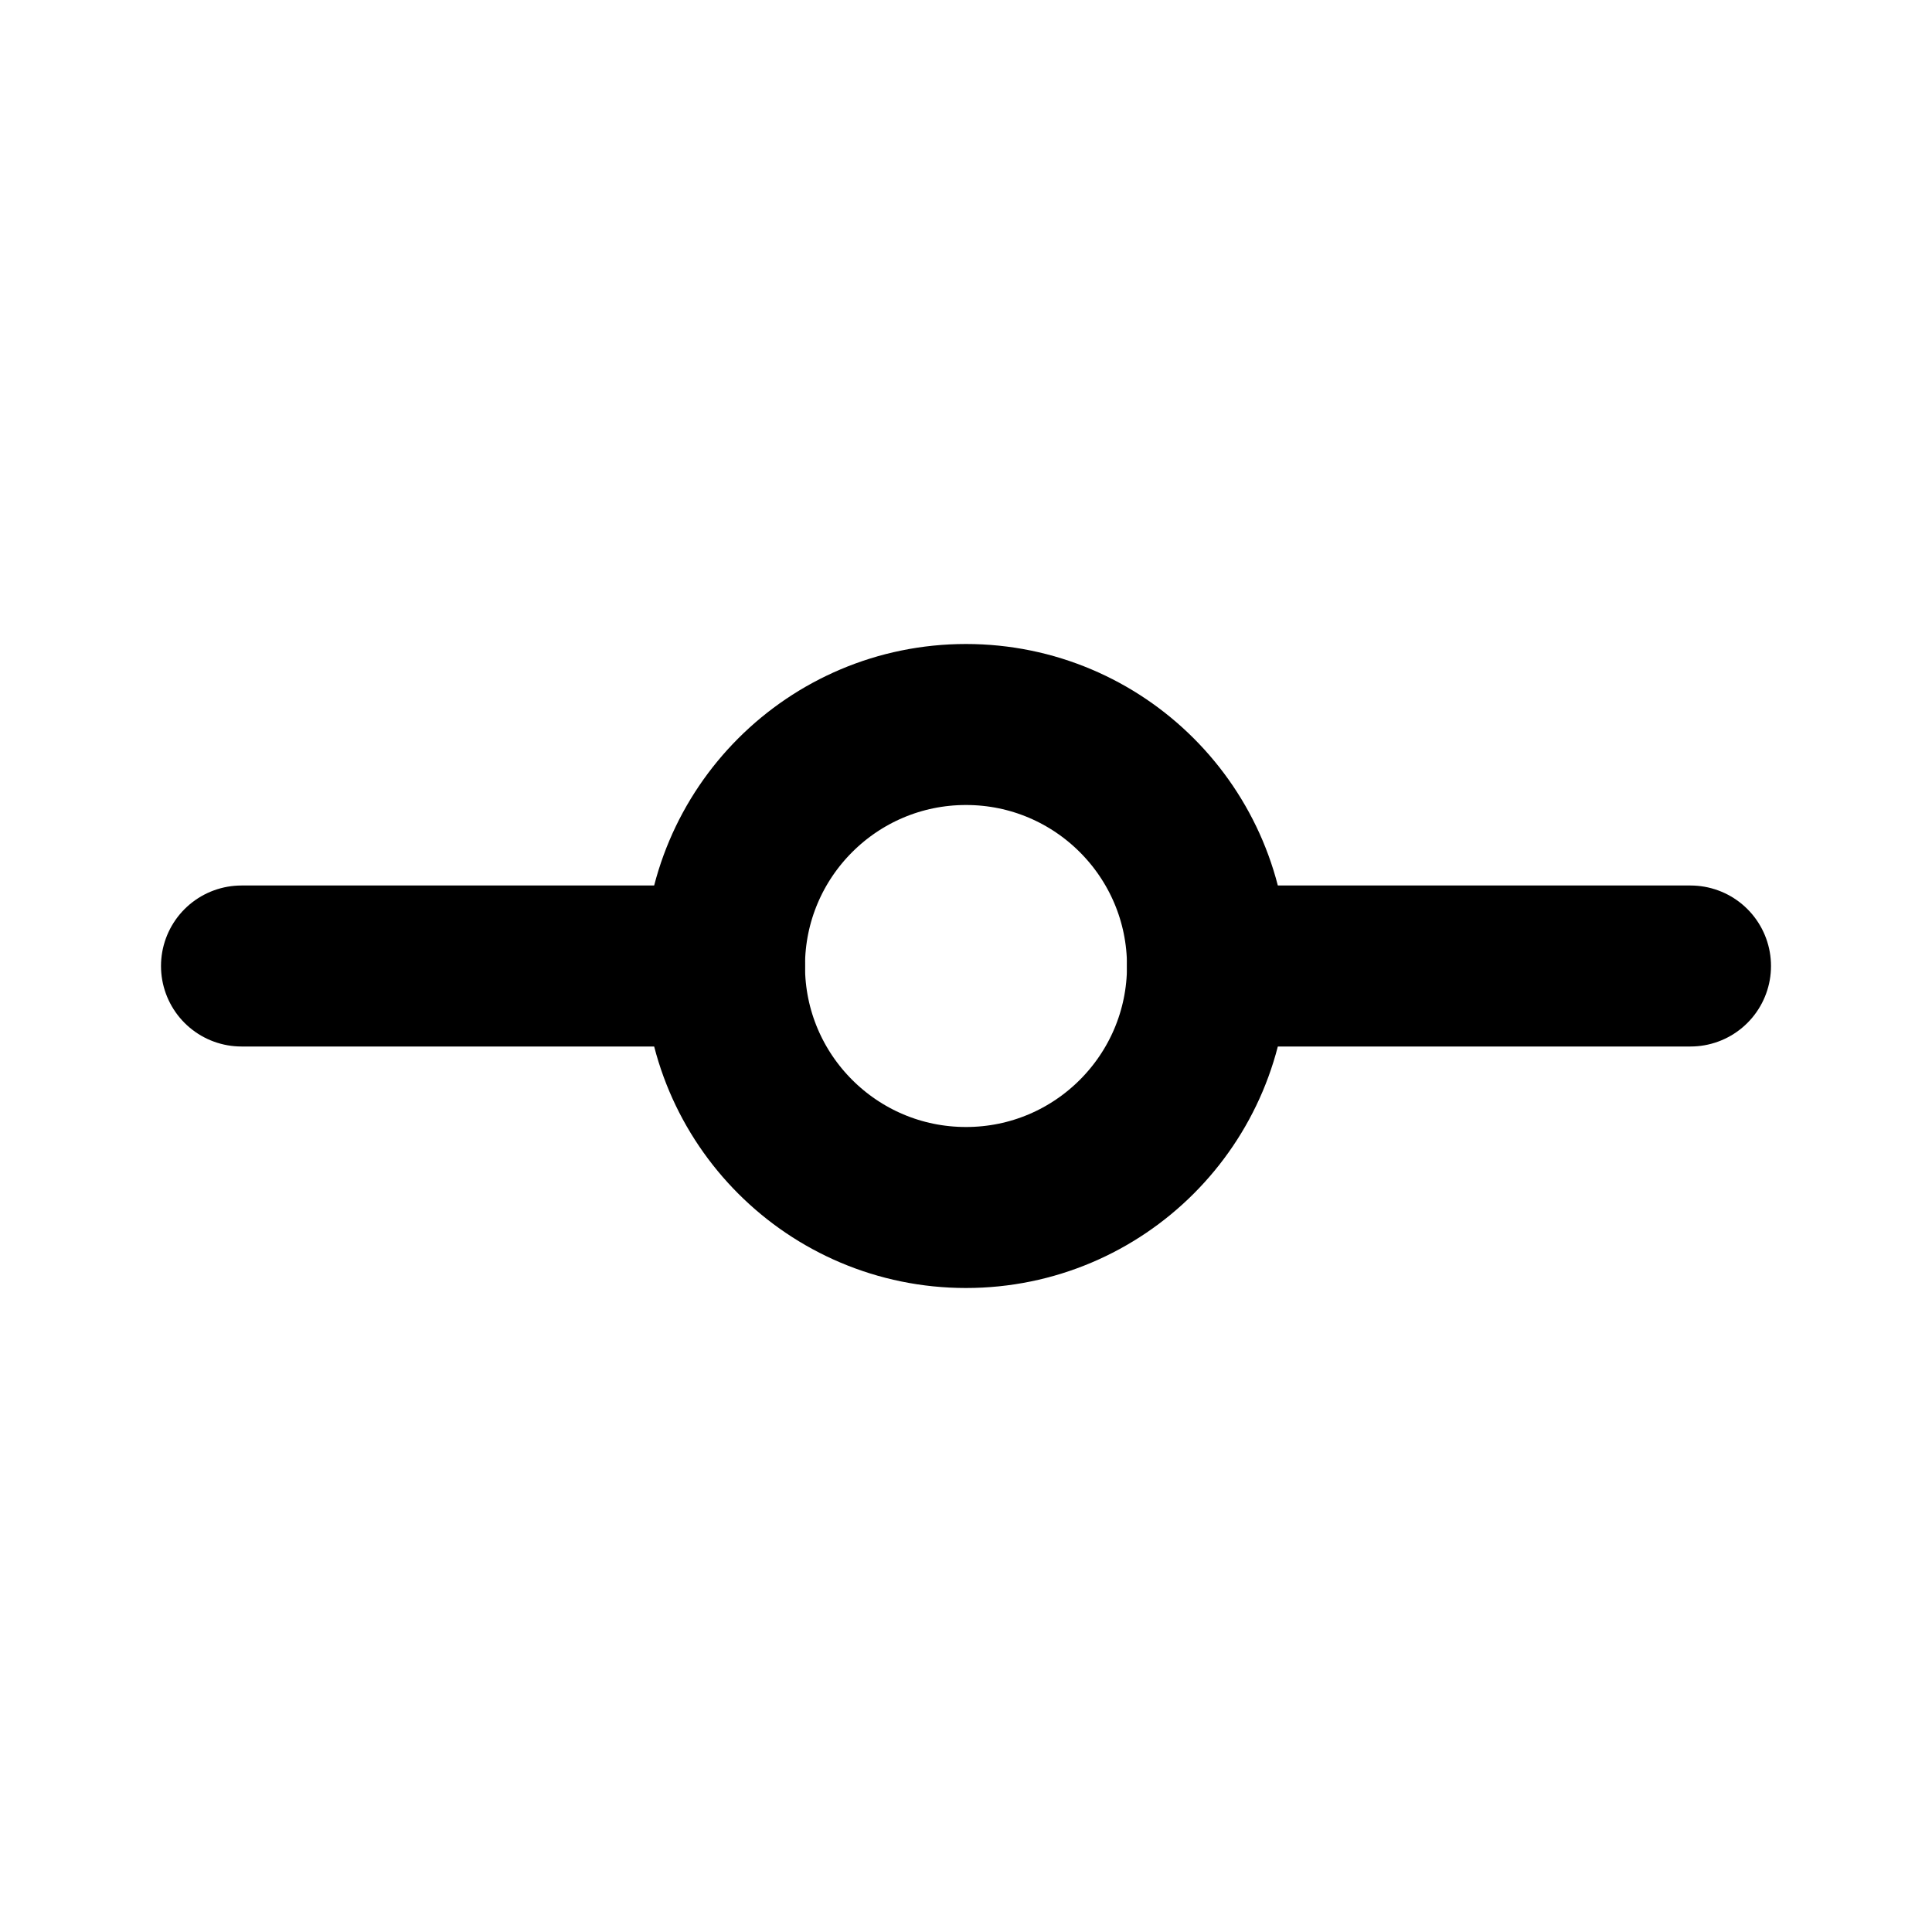
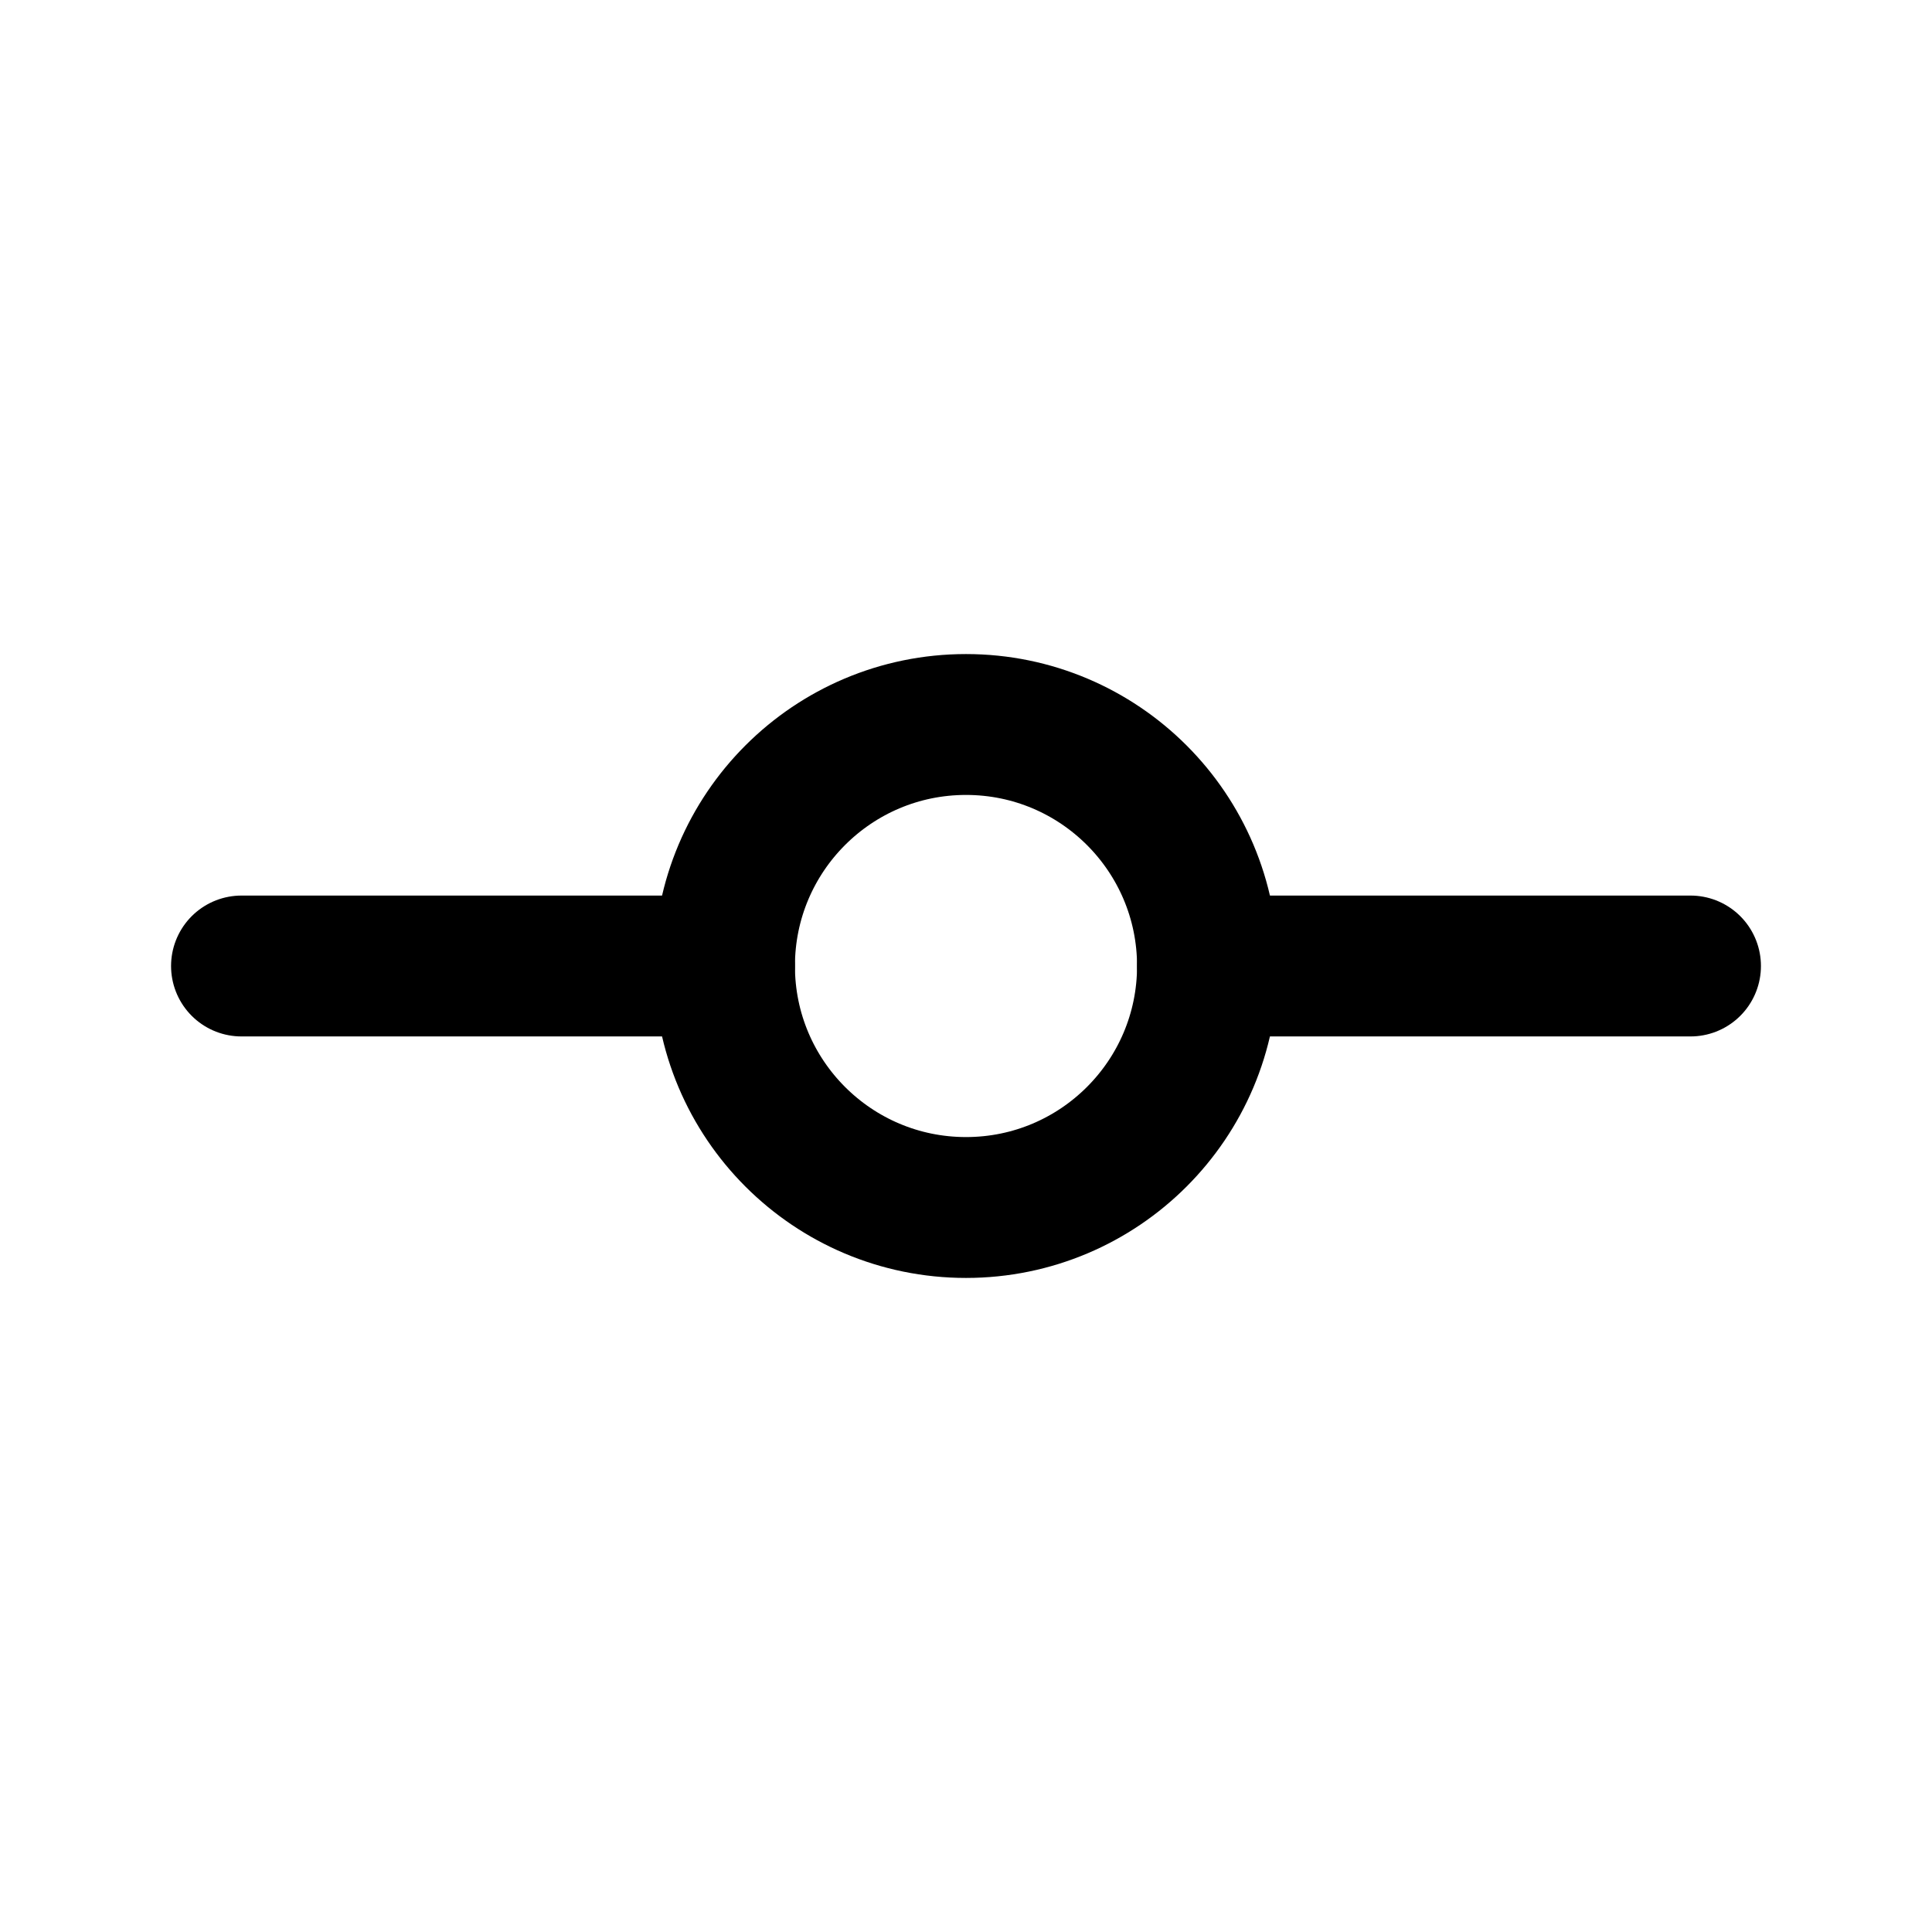
- <svg xmlns="http://www.w3.org/2000/svg" width="24" height="24" viewBox="0 0 24 24" fill="none" stroke="currentColor" stroke-width="2" stroke-linecap="round" stroke-linejoin="round">
+ <svg xmlns="http://www.w3.org/2000/svg" width="24" height="24" viewBox="0 0 24 24" fill="none" stroke="currentColor" stroke-width="1.75" stroke-linecap="round" stroke-linejoin="round">
  <circle cx="12" cy="12" r="3" />
  <path d="M3 12h6" />
  <path d="M15 12h6" />
</svg>
